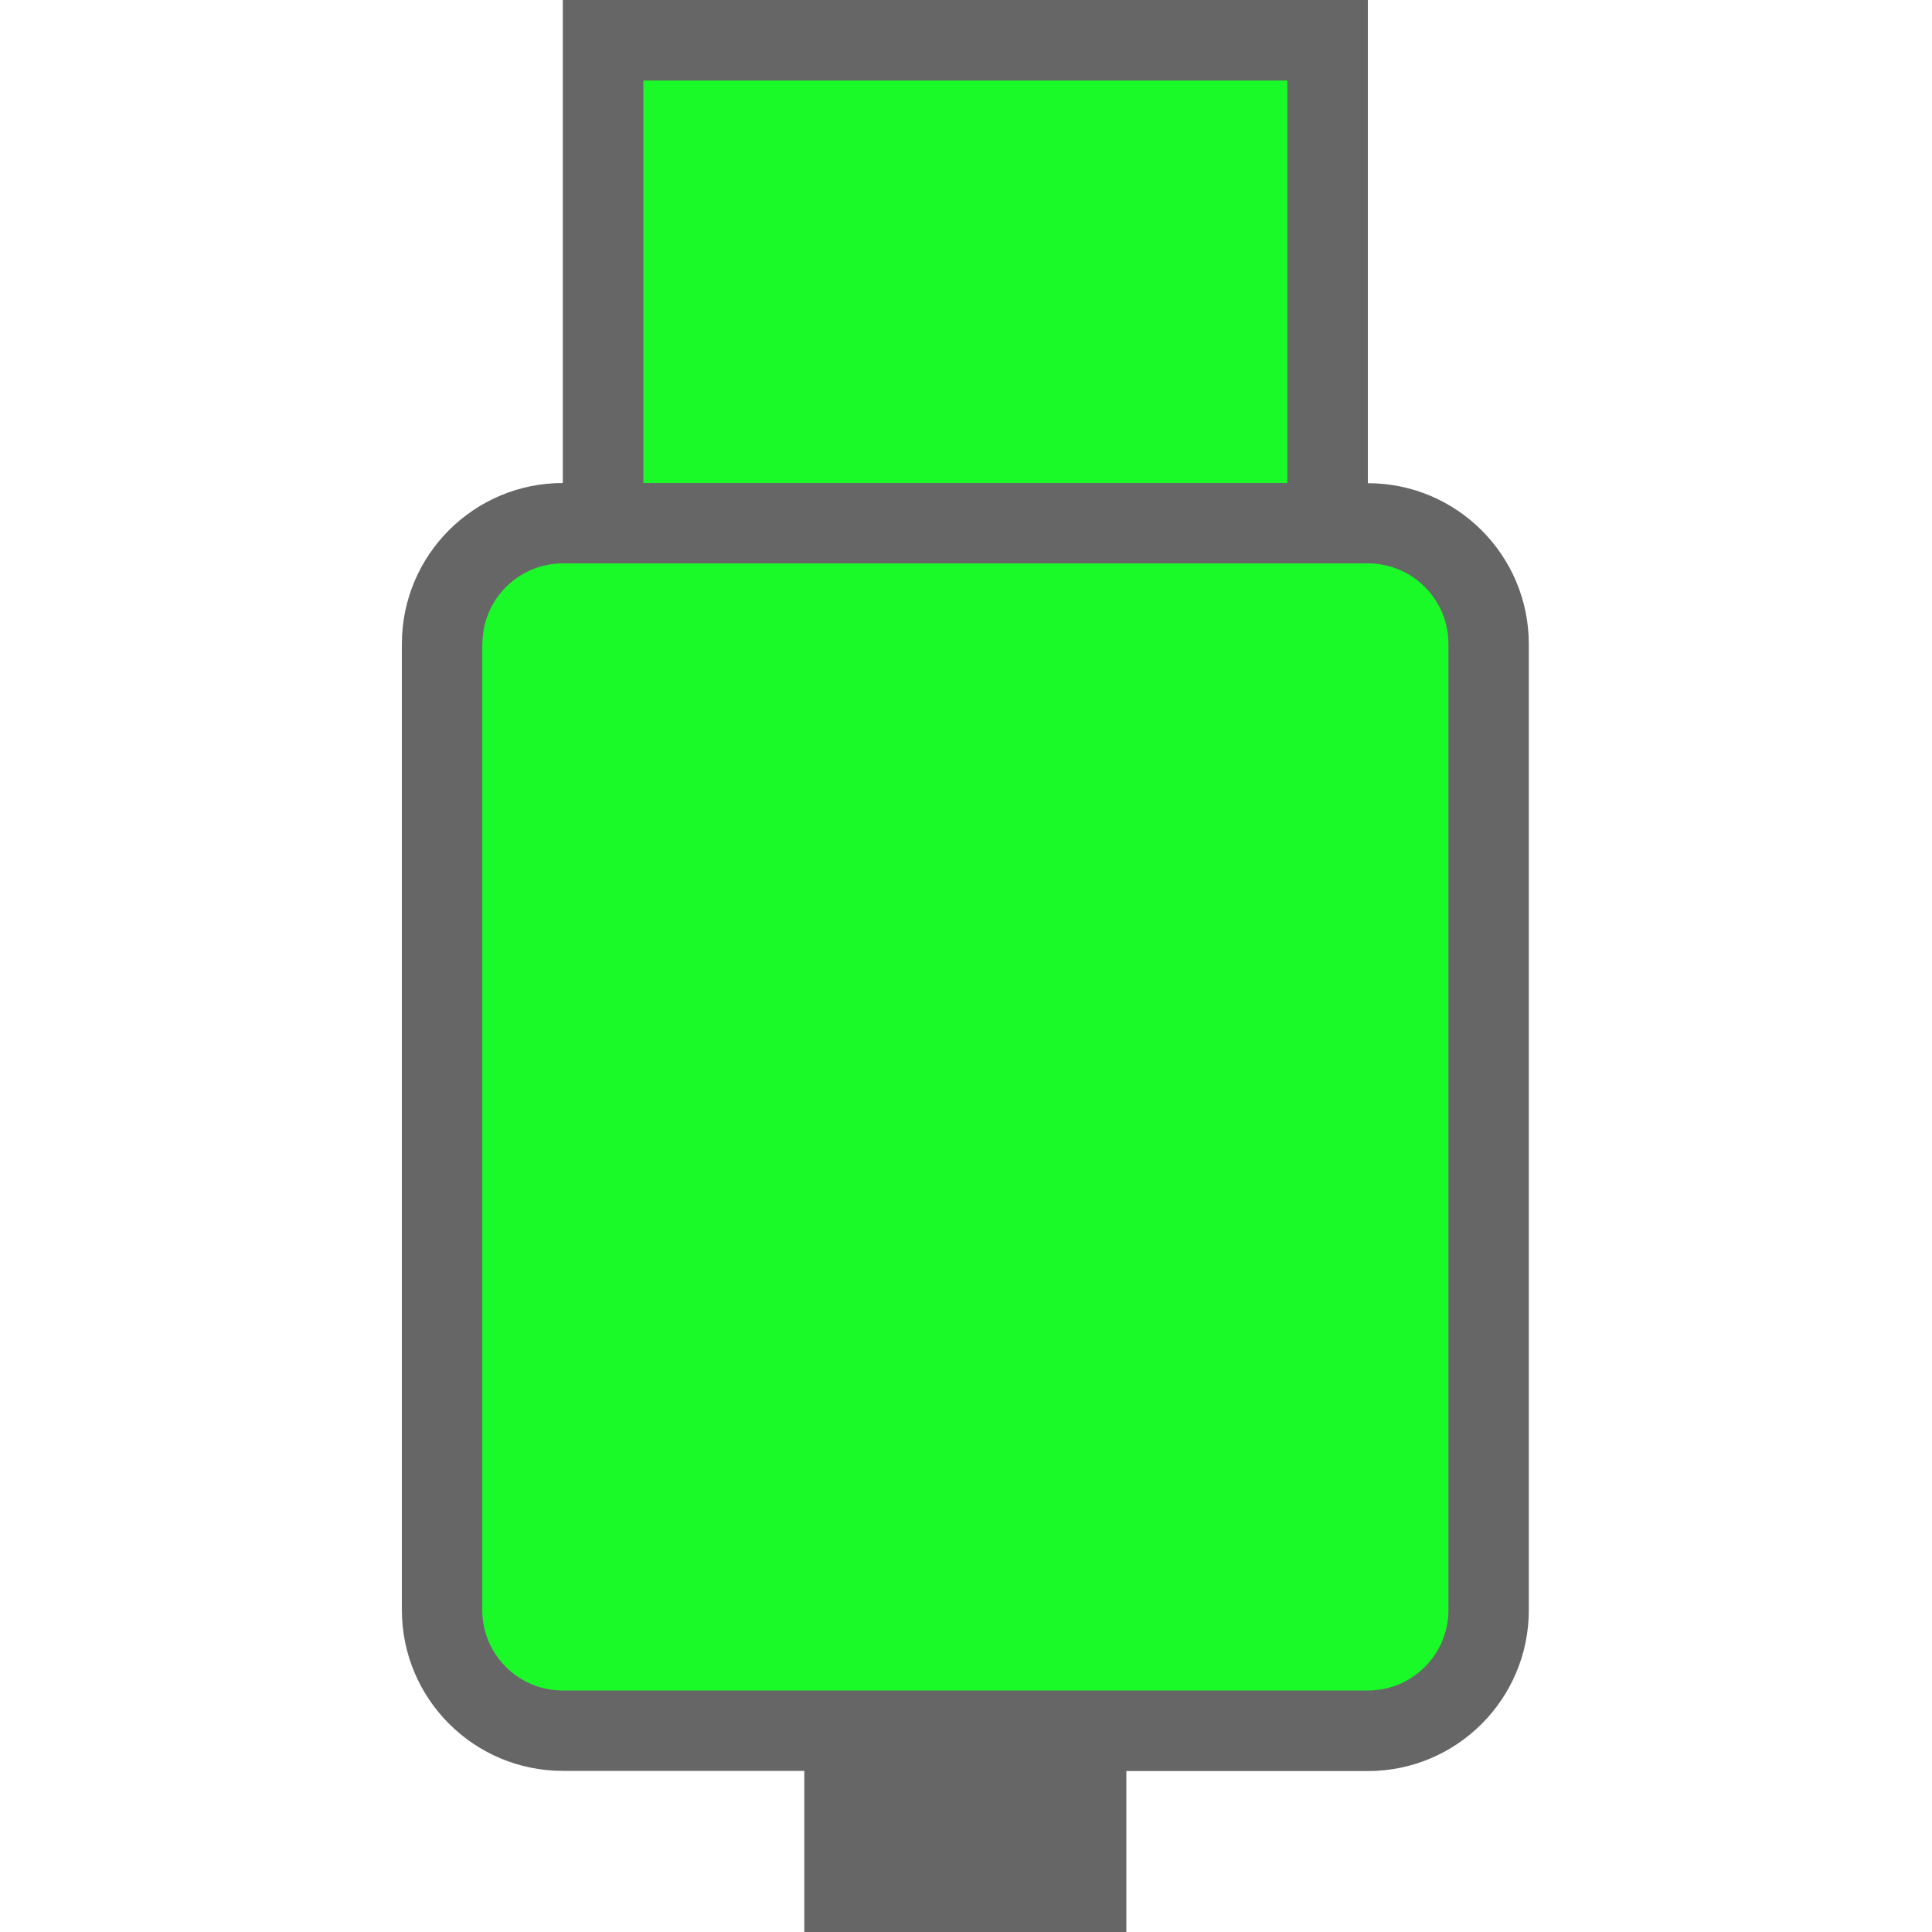
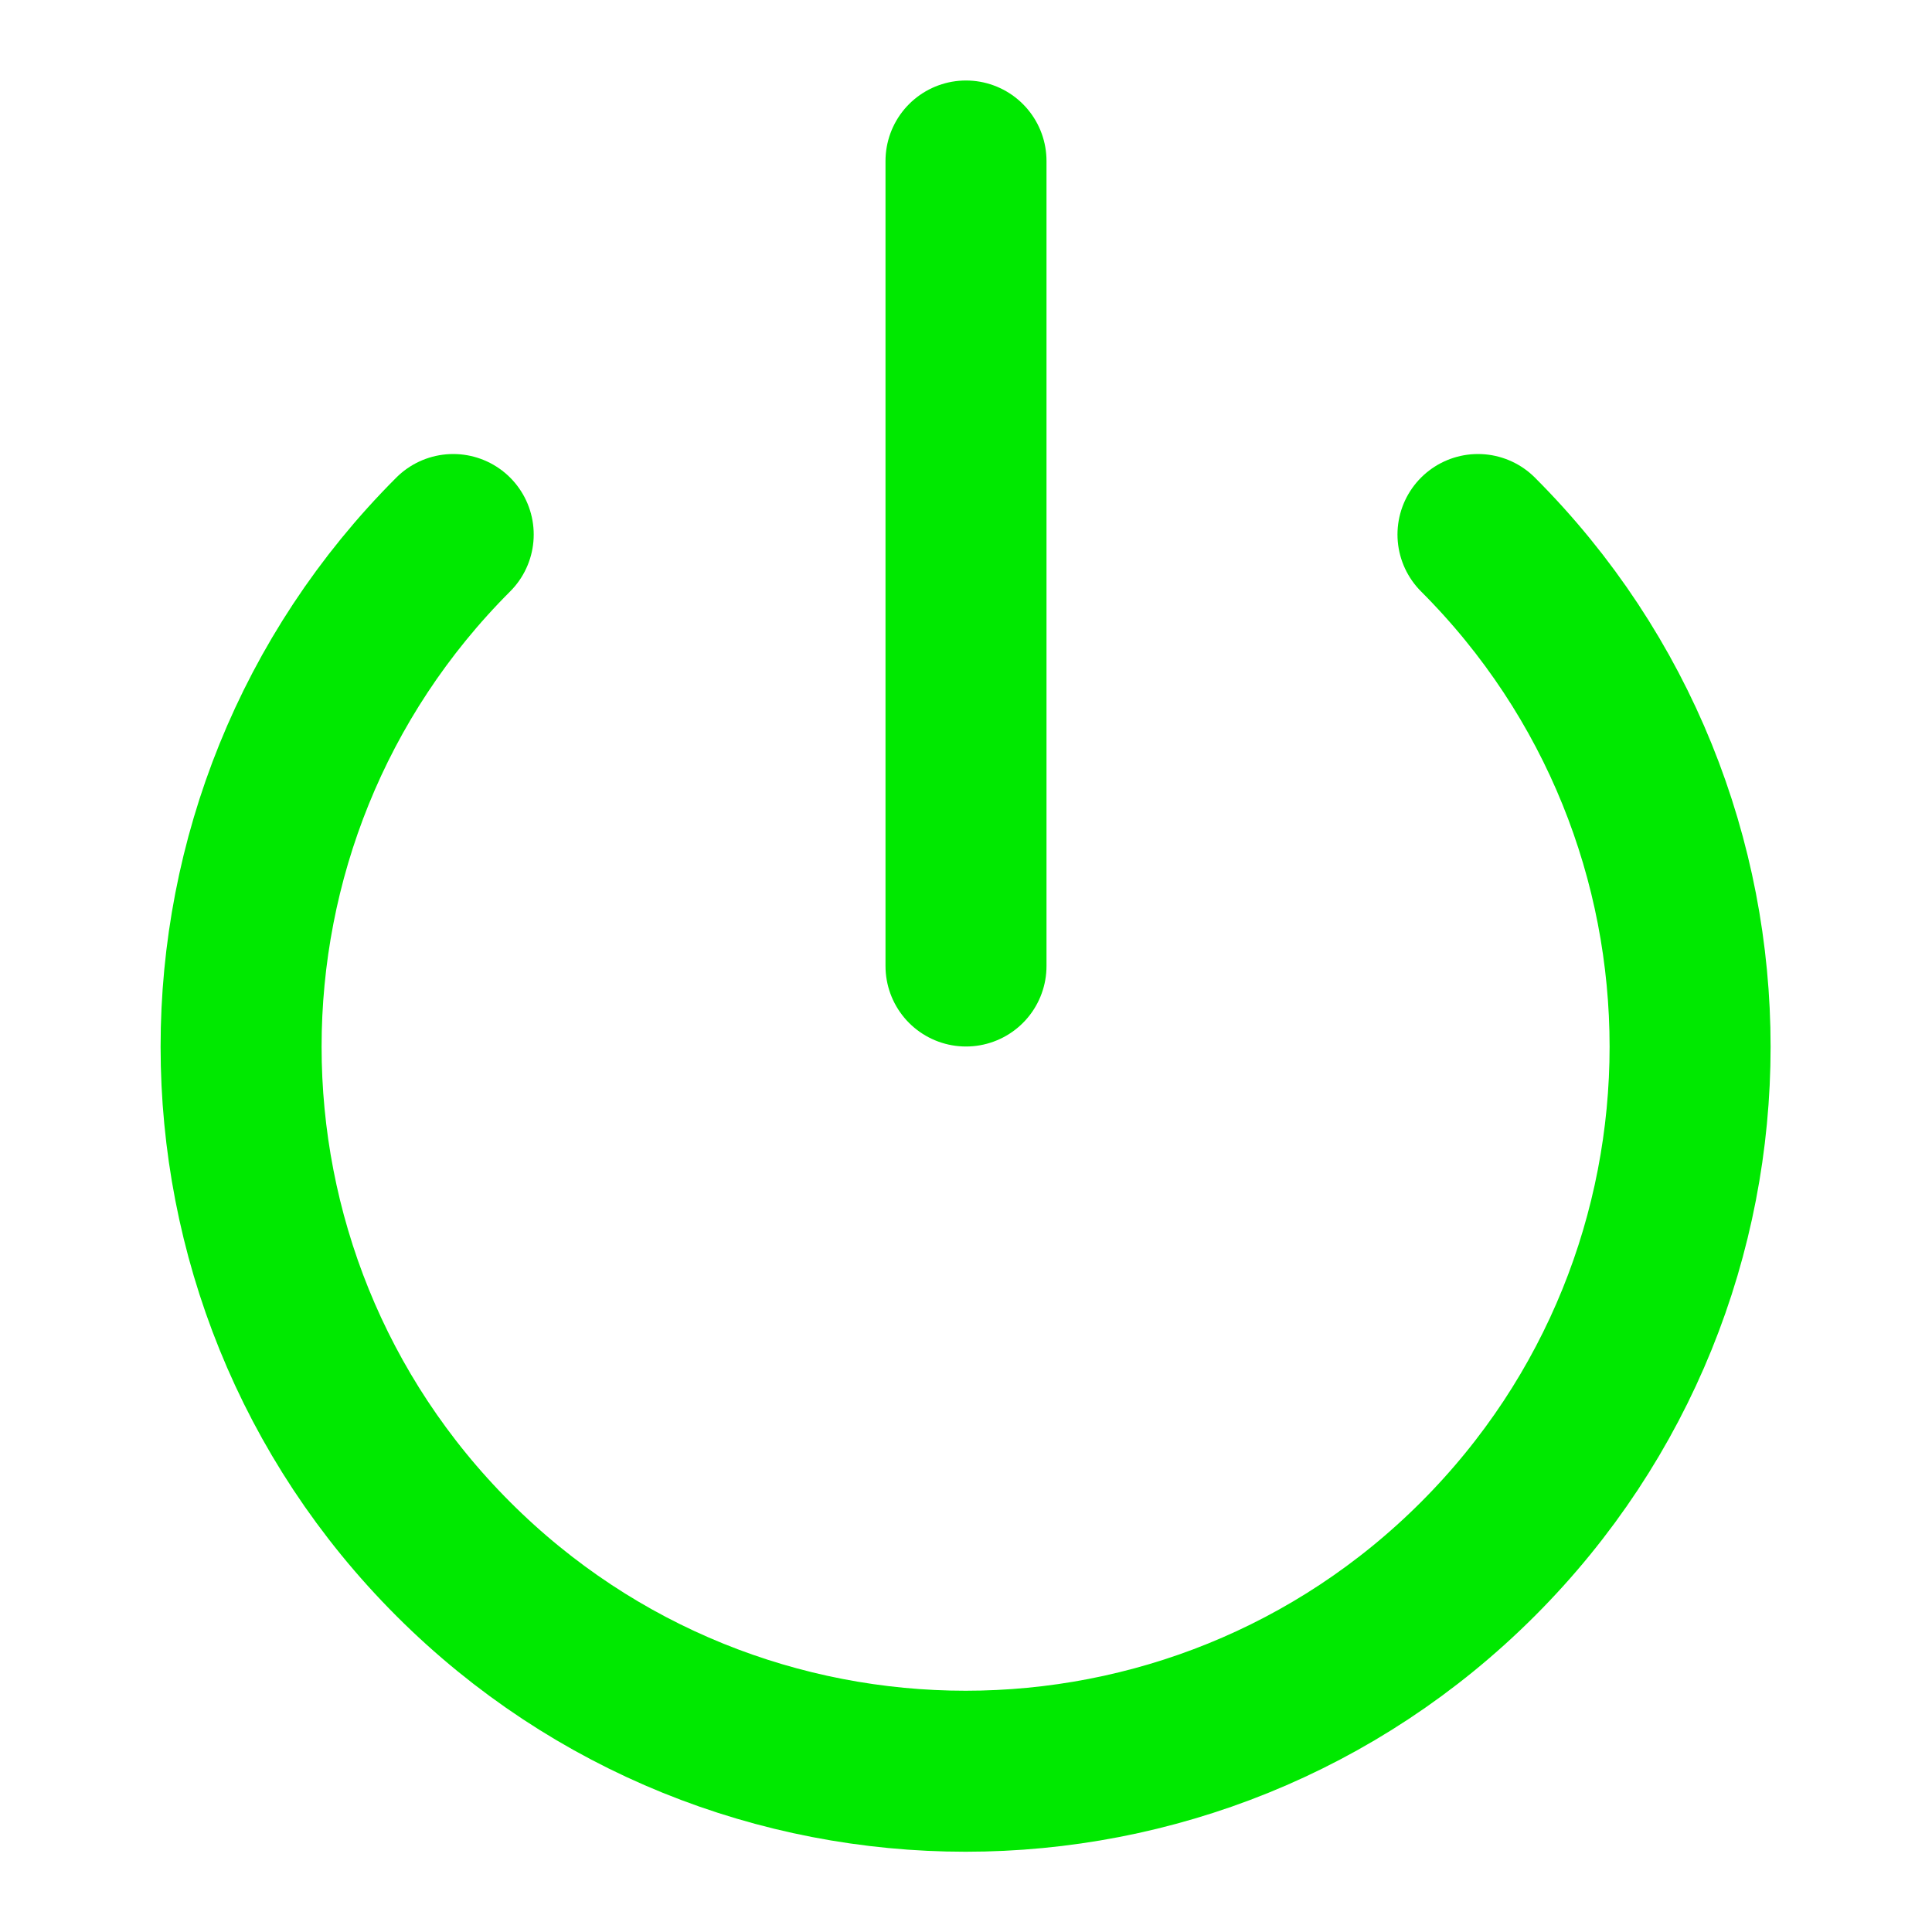
- <svg xmlns="http://www.w3.org/2000/svg" t="1582627915198" class="icon" viewBox="0 0 1024 1024" version="1.1" p-id="25862" id="mx_n_1582627915199" width="32" height="32">
-   <path d="M298.3 256c-47.1 0-85.3 38.2-85.3 85.3v512c0 47.1 38.2 85.3 85.3 85.3h128V1024H597v-85.3h128c47.1 0 85.3-38.2 85.3-85.3v-512c0-47.1-38.2-85.3-85.3-85.3V0H298.3v256z" fill="#666666" p-id="25863" />
-   <path d="M255.7 341.3c0-23.6 19.1-42.7 42.7-42.7H725c23.6 0 42.7 19.1 42.7 42.7v512c0 23.6-19.1 42.7-42.7 42.7H298.3c-23.6 0-42.7-19.1-42.7-42.7v-512h0.1z" fill="#1afa29" p-id="25864" data-spm-anchor-id="a313x.7781069.0.i62" class="selected" />
-   <path d="M341 42.7h341.3V256H341z" fill="#1afa29" p-id="25865" data-spm-anchor-id="a313x.7781069.0.i60" class="selected" />
-   <path d="M341 341.3h42.7v512H341v-512z m298.7 0h42.7v512h-42.7v-512zM469 128h85.3v128H469z" fill="#1afa29" p-id="25866" data-spm-anchor-id="a313x.7781069.0.i61" class="selected" />
+ <svg xmlns="http://www.w3.org/2000/svg" width="64" height="64" viewBox="0 0 24 24" fill="none" stroke="#00e900" stroke-width="2" stroke-linecap="round" stroke-linejoin="round">
+   <path d="M18.36 6.64a9 9 0 1 1-12.73 0" />
+   <line x1="12" y1="2" x2="12" y2="12" />
</svg>
